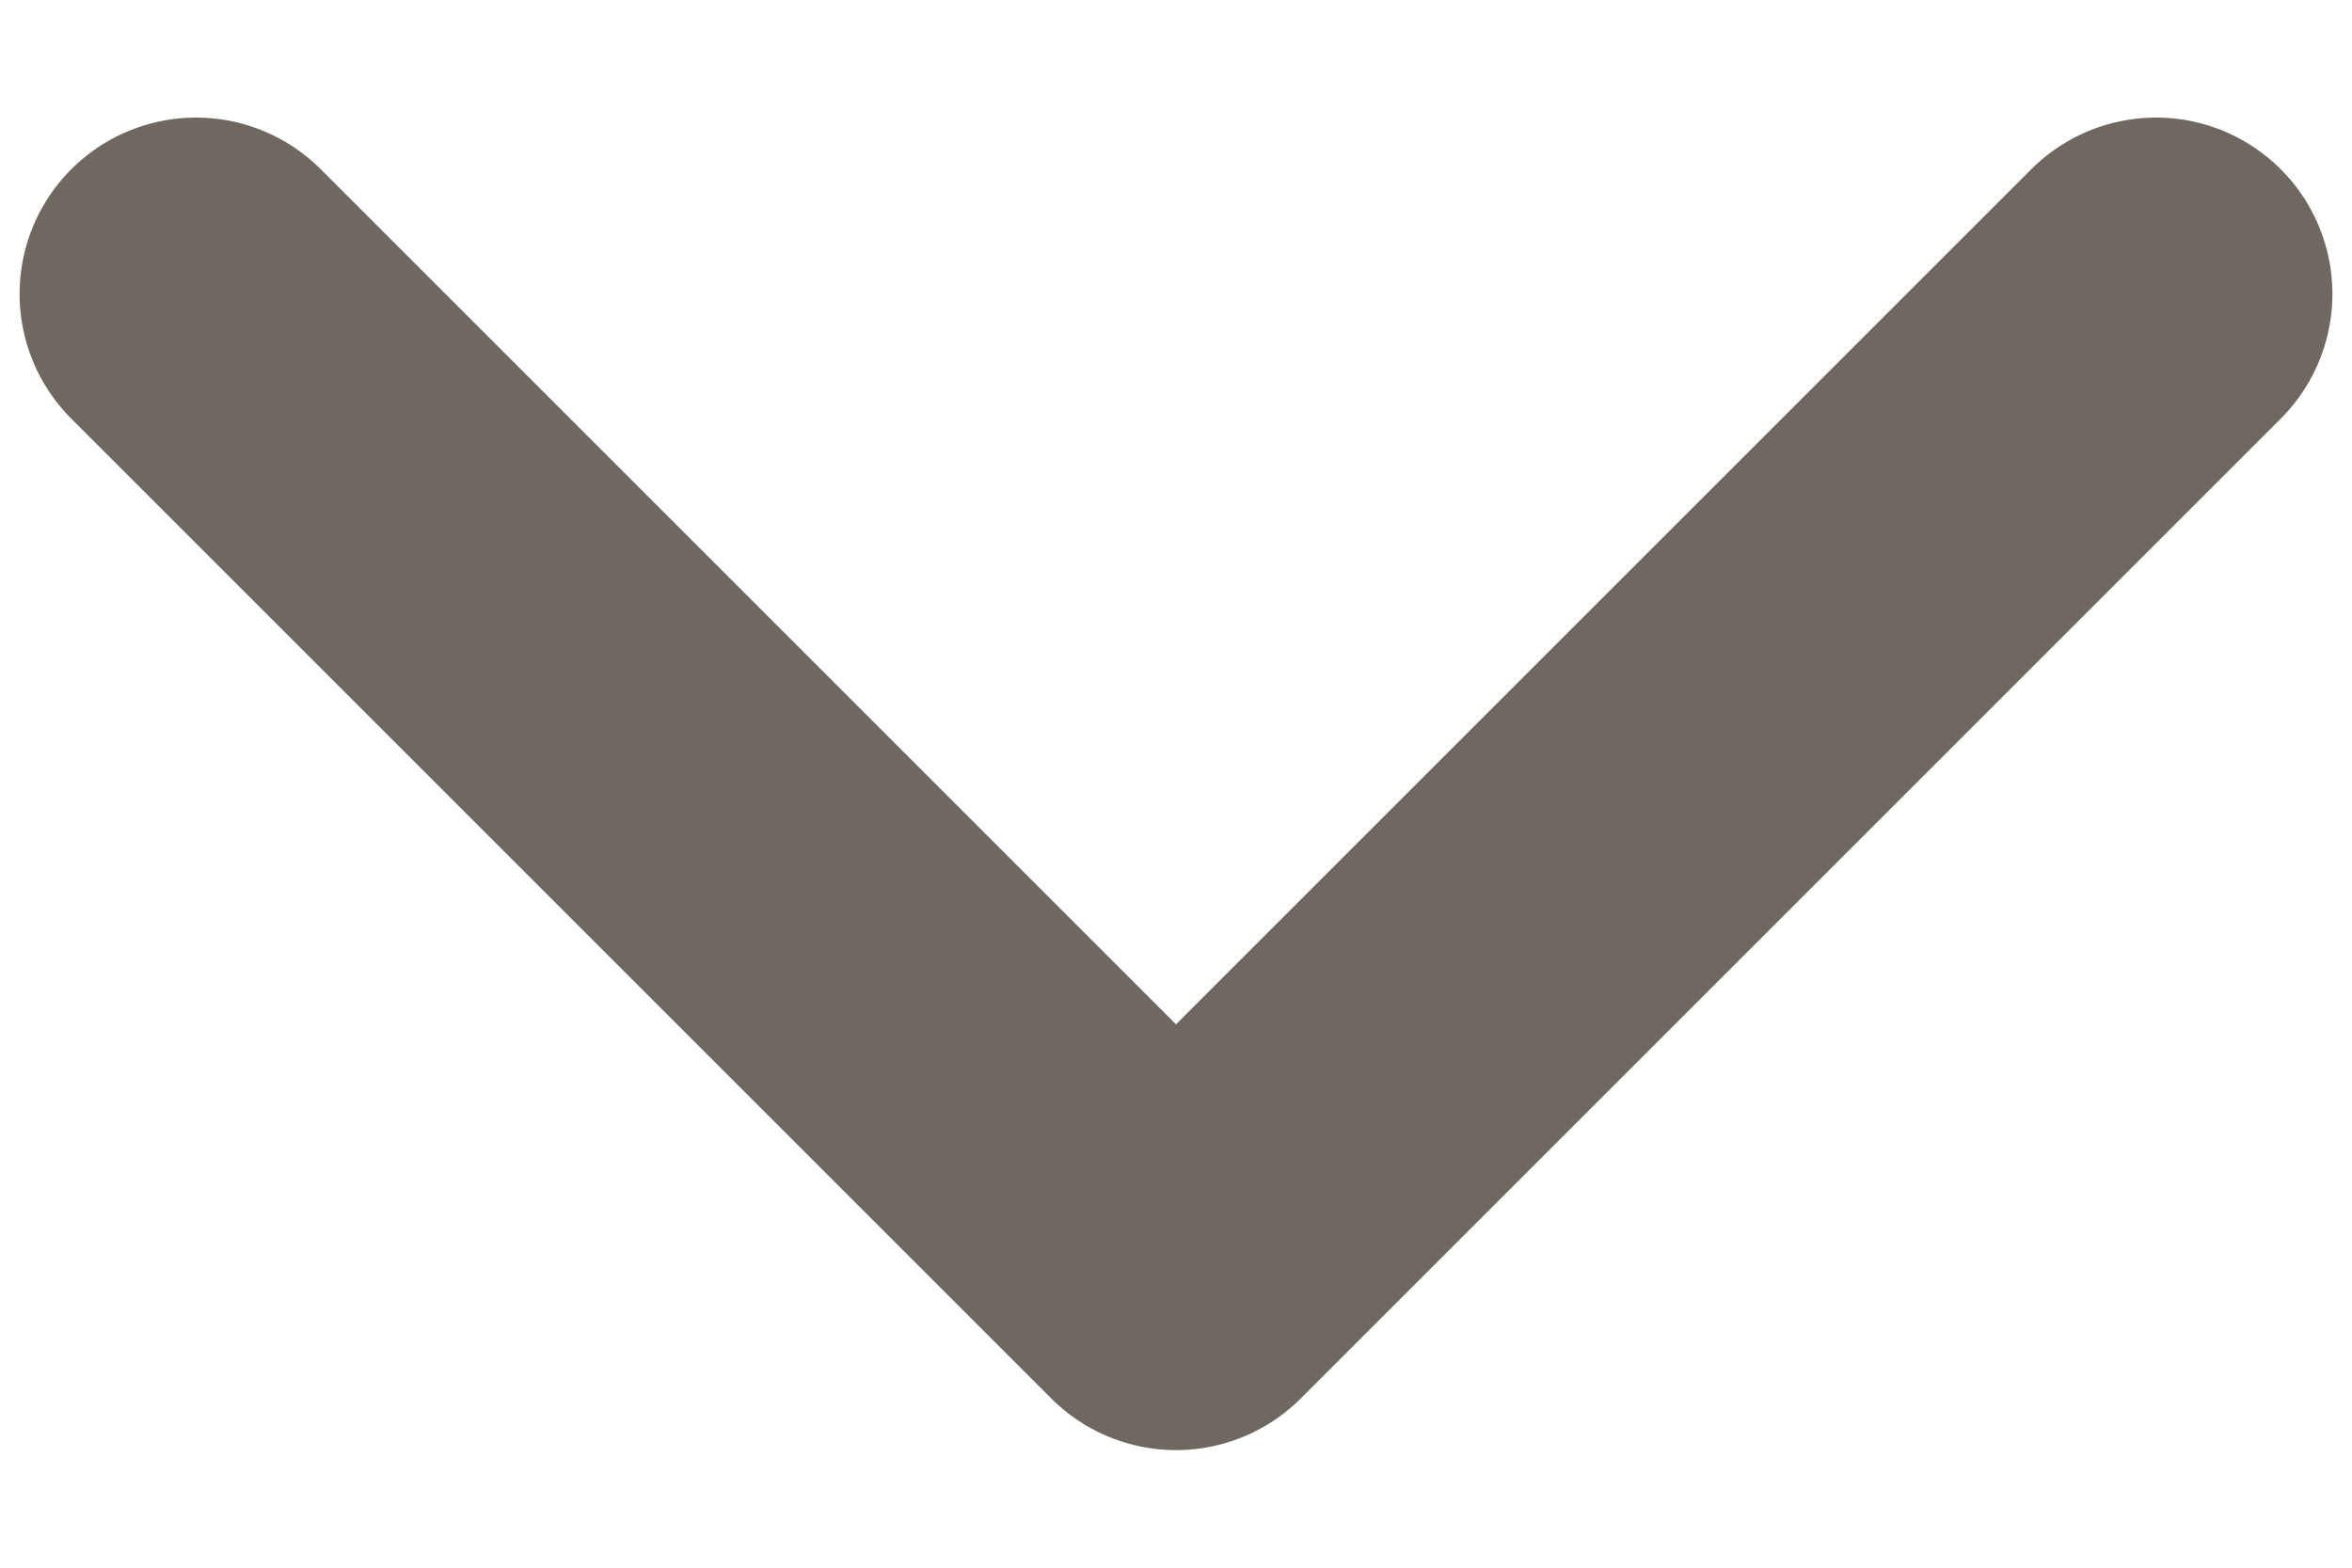
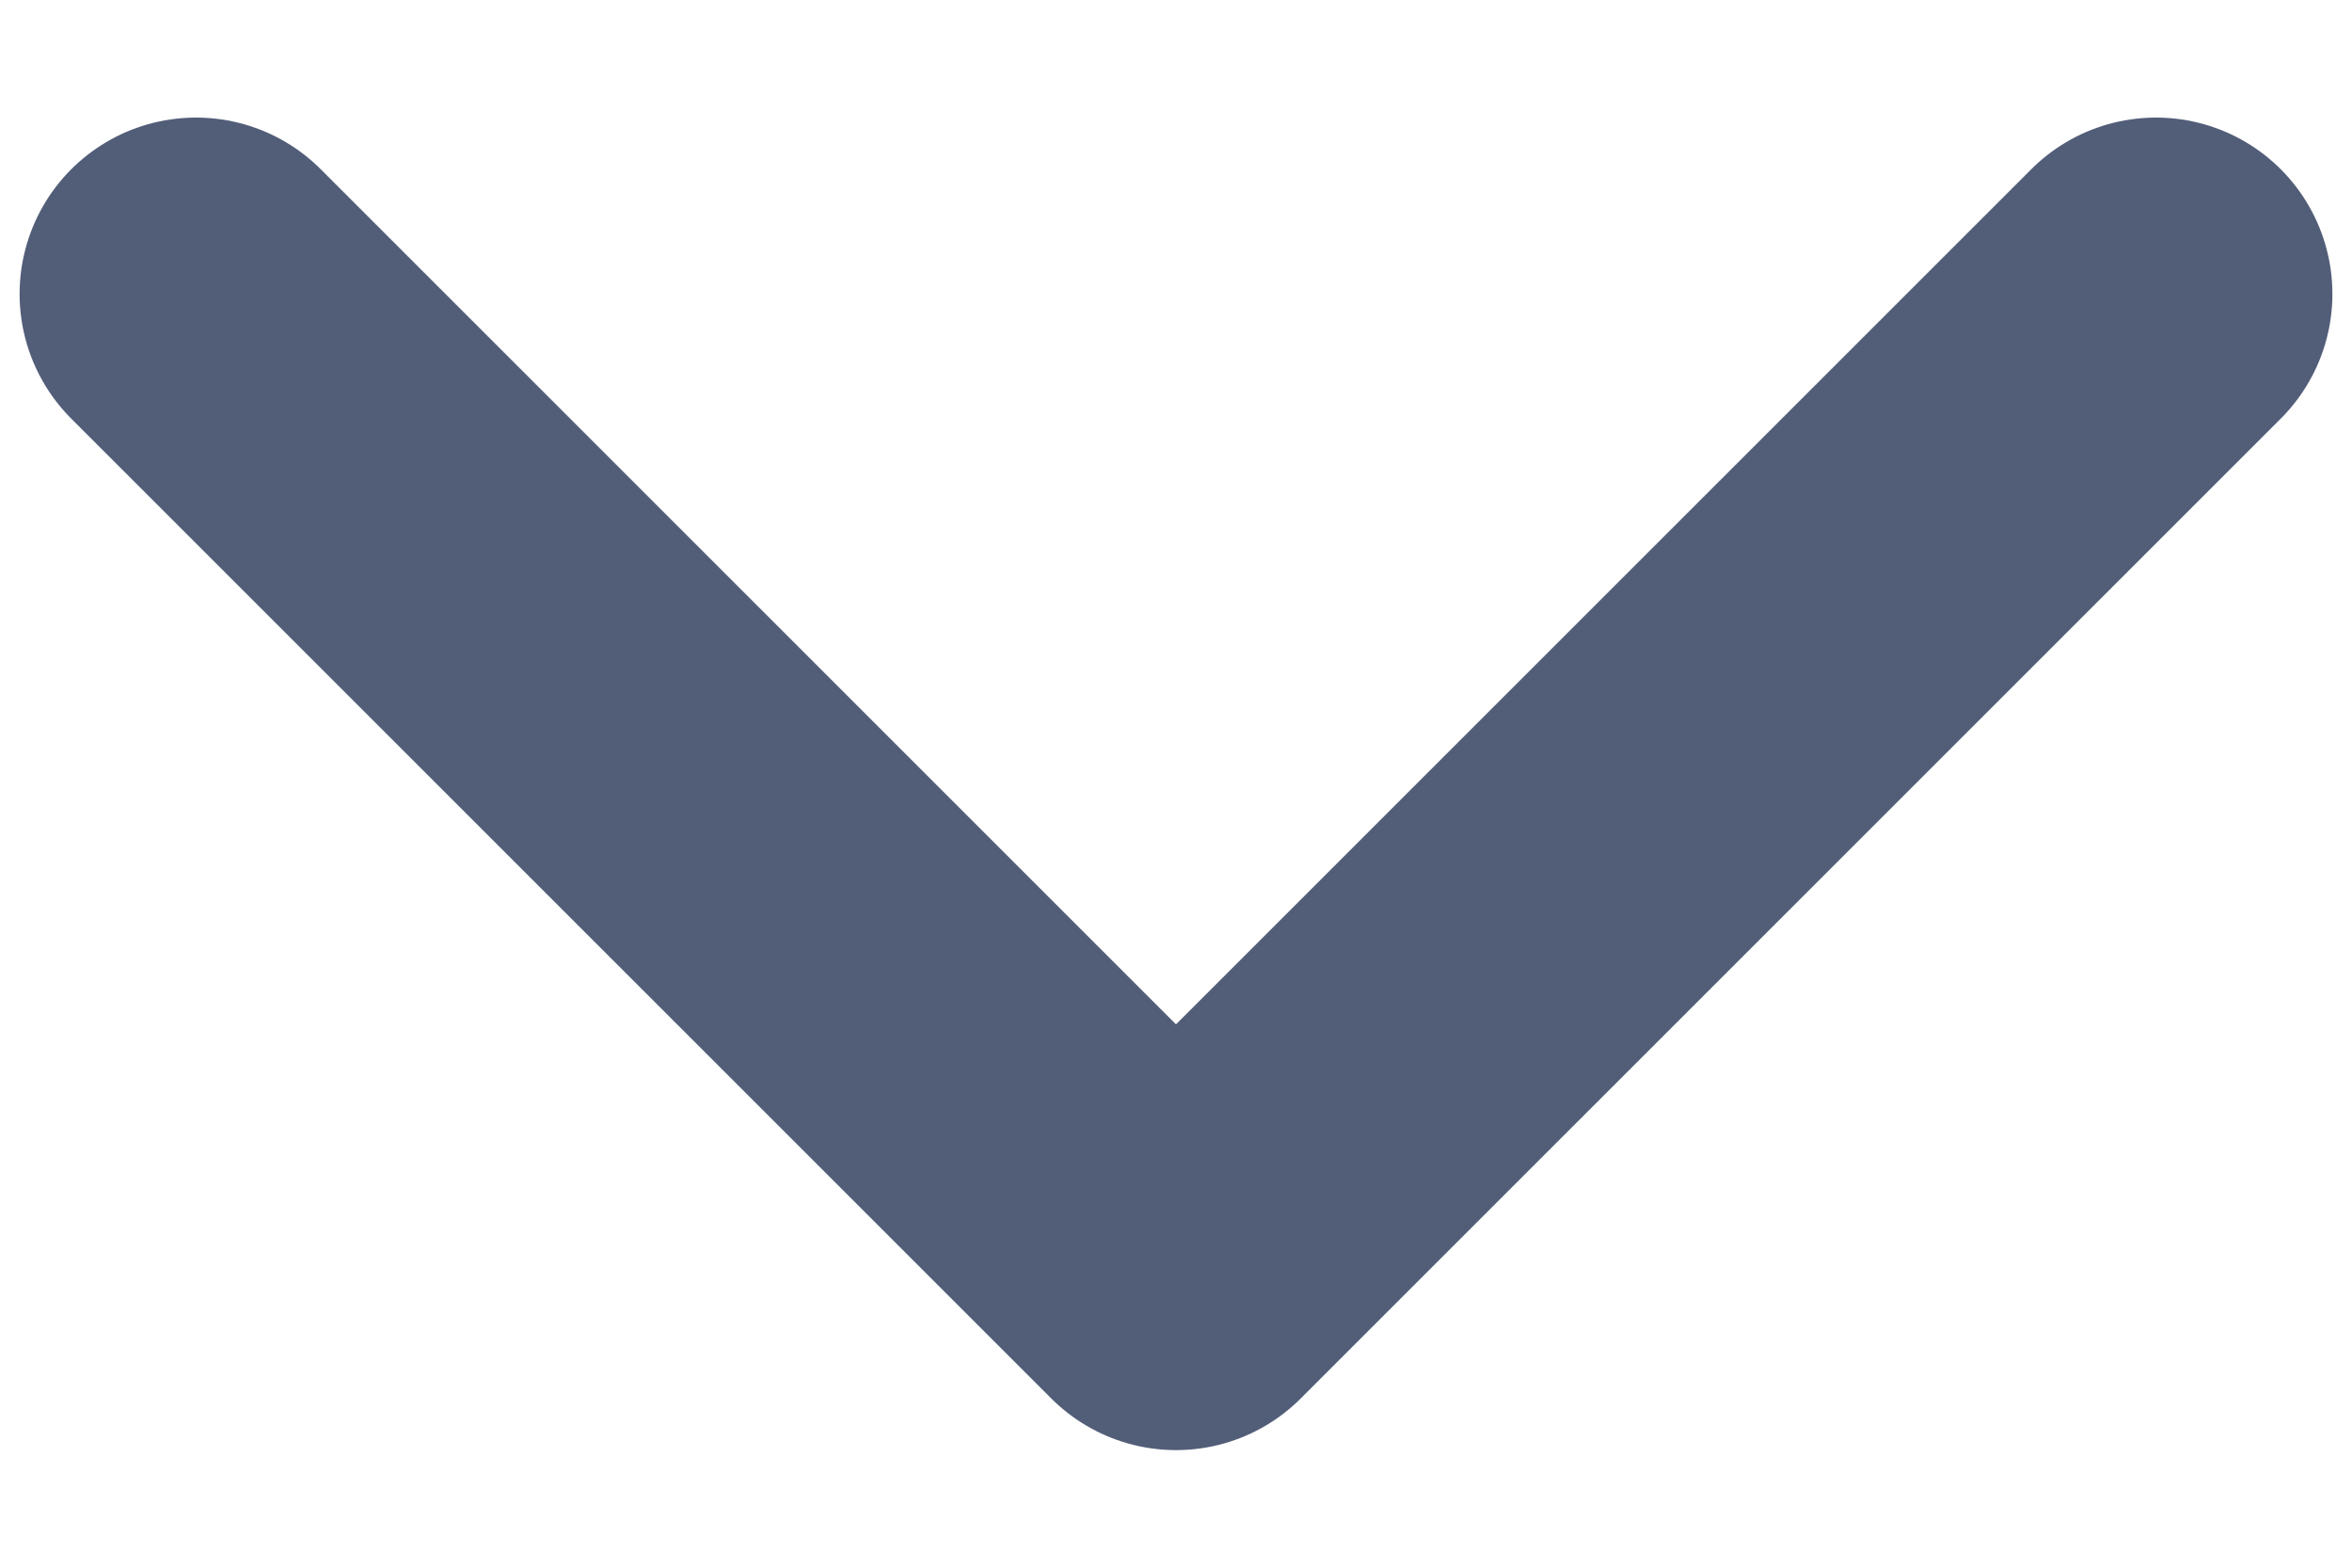
<svg xmlns="http://www.w3.org/2000/svg" width="12" height="8" viewBox="0 0 12 8">
-   <path d="M1 1.5l5 5 5-5" fill="none" stroke="#6f6860" stroke-width="1.8" stroke-linecap="round" stroke-linejoin="round" />
+   <path d="M1 1.5l5 5 5-5" fill="none" stroke="#525d78" stroke-width="1.8" stroke-linecap="round" stroke-linejoin="round" />
</svg>
